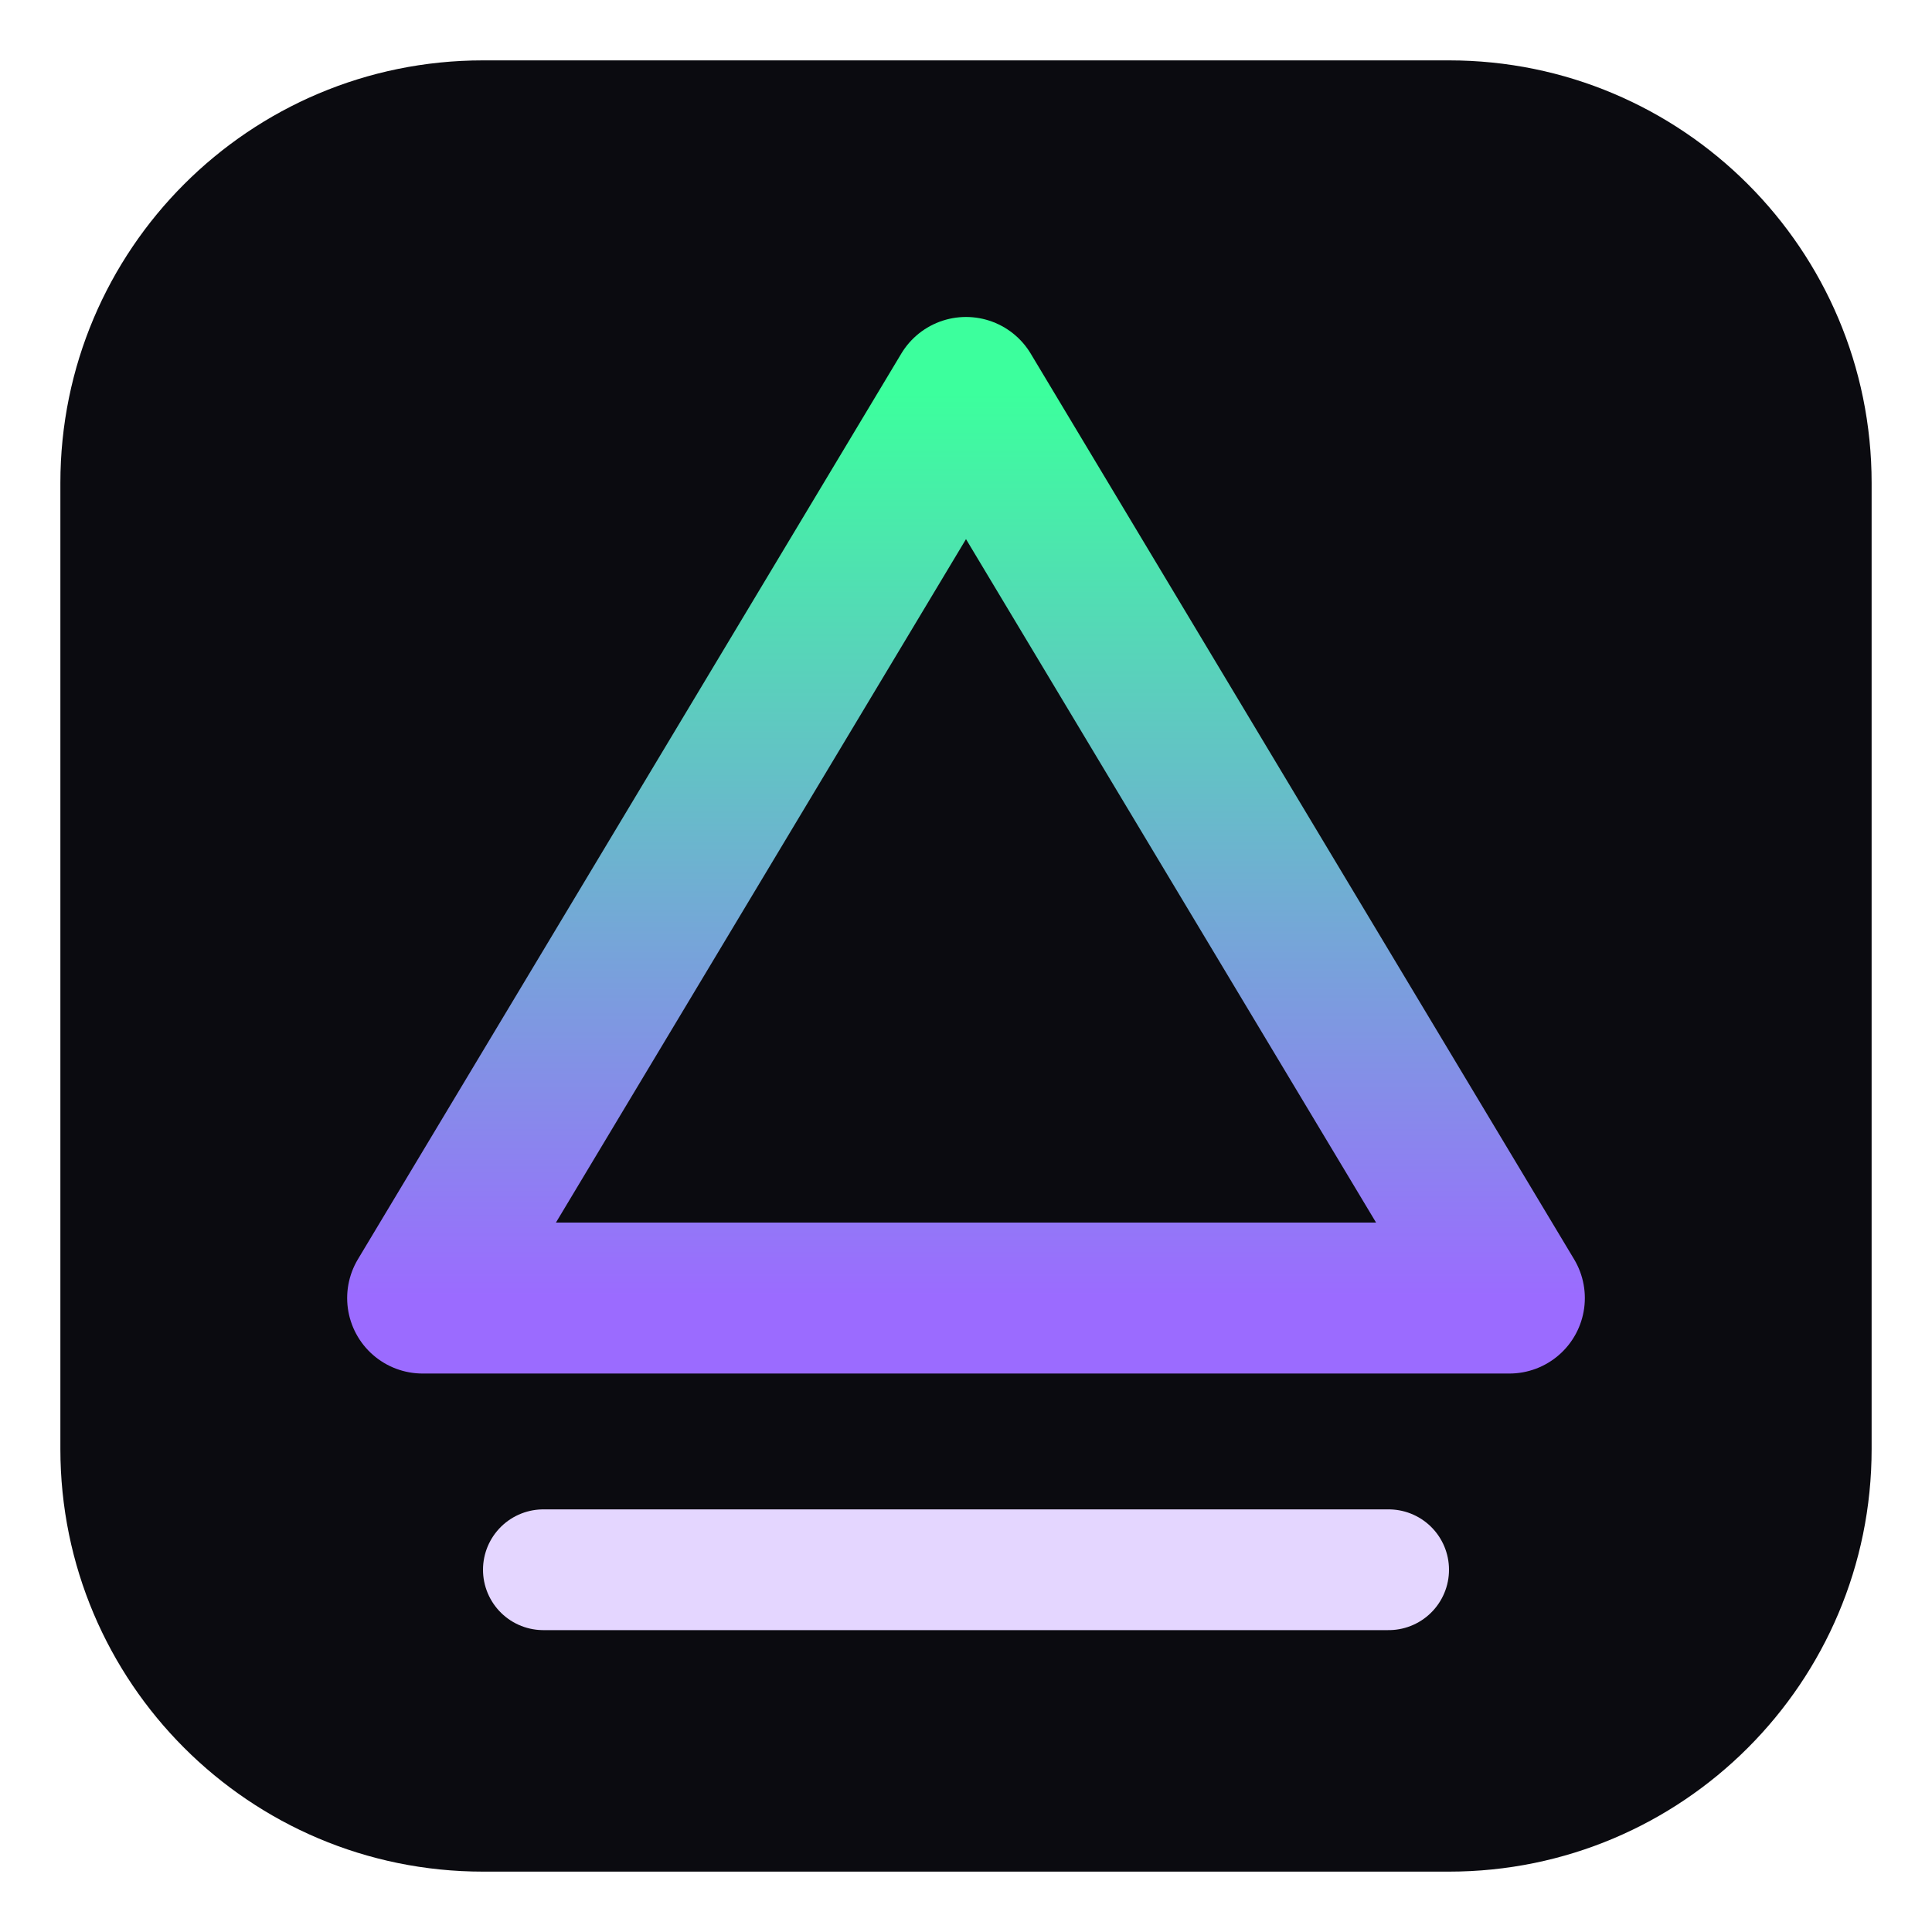
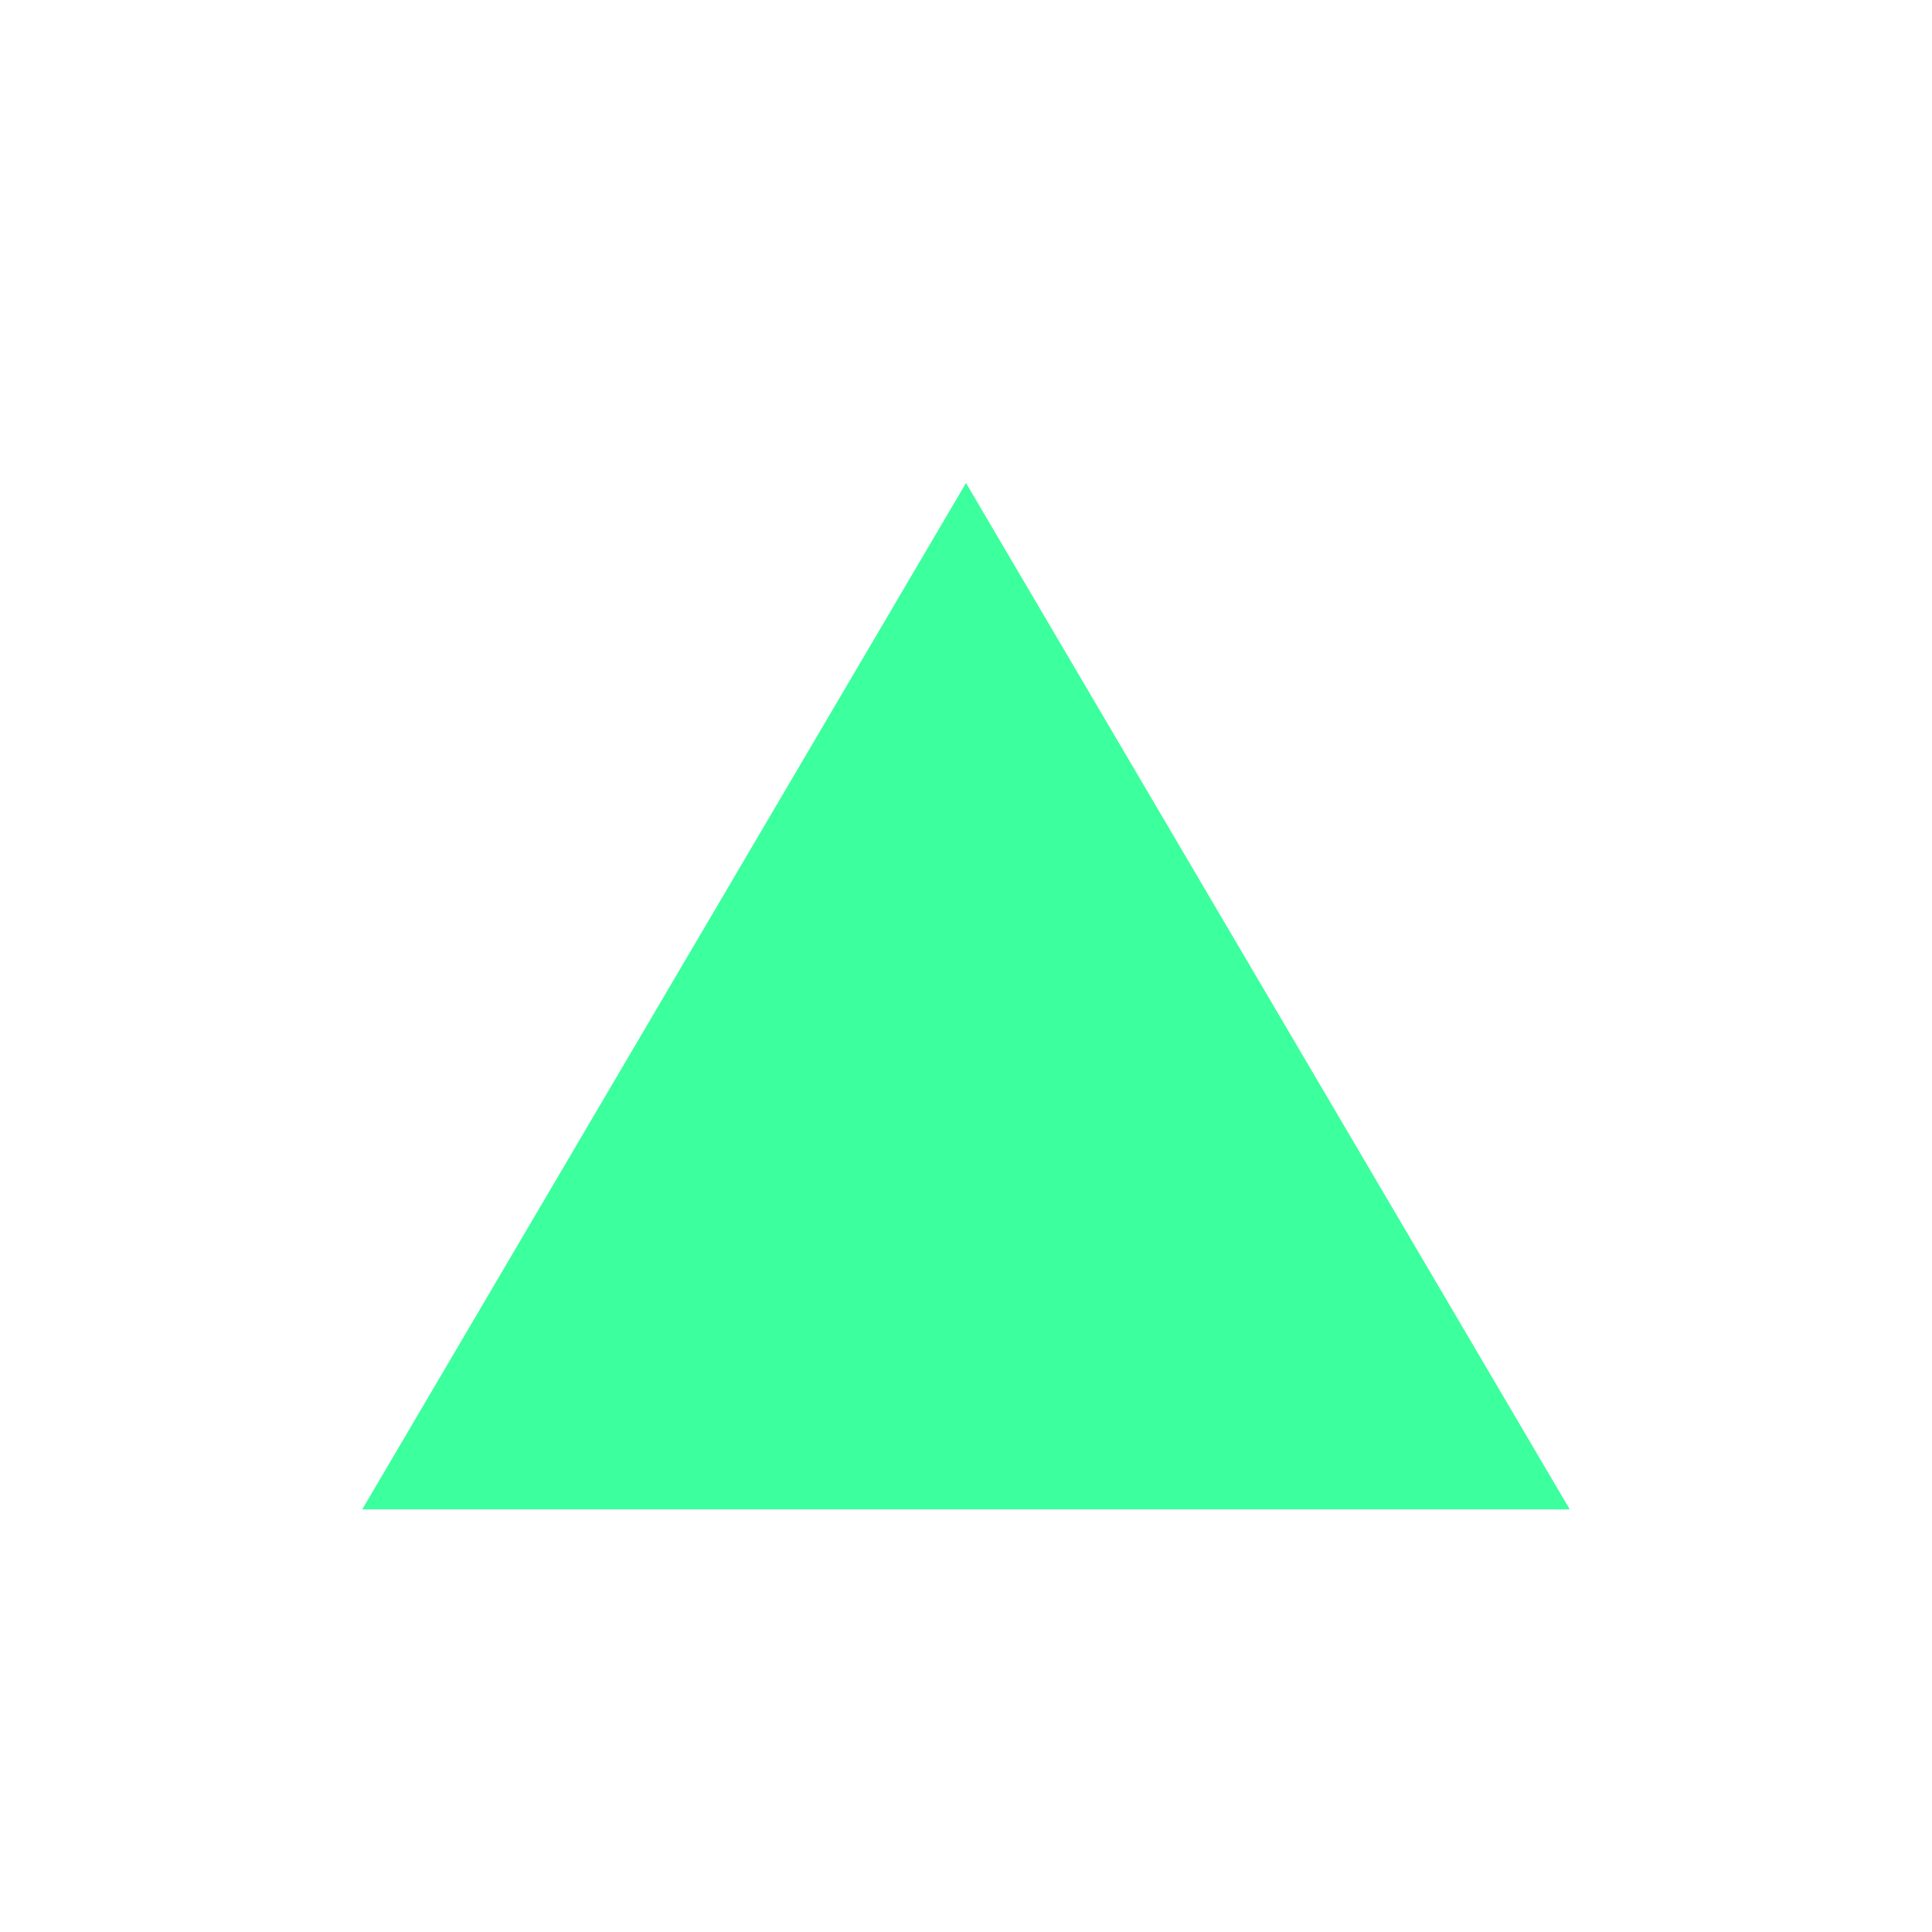
<svg xmlns="http://www.w3.org/2000/svg" width="64" height="64" viewBox="0 0 64 64">
-   <defs>
-     <linearGradient id="g" x1="0" y1="0" x2="0" y2="1">
-       <stop offset="0" stop-color="#3cff9d" />
-       <stop offset="1" stop-color="#9b6bff" />
-     </linearGradient>
-   </defs>
-   <rect x="2" y="2" width="60" height="60" rx="14" fill="#0b0b10" />
-   <path d="M32 13 L50 43 H14 Z" fill="none" stroke="url(#g)" stroke-width="5" stroke-linejoin="round" />
-   <path d="M18 52 H46" stroke="#e4d6ff" stroke-width="4" stroke-linecap="round" />
+   <style id="current-color-scheme" type="text/css">.ColorScheme-PositiveText { color: #3cff9d; }</style>
+   <path class="ColorScheme-PositiveText" fill="currentColor" d="M32 16 L52 50 H12 Z" />
</svg>
